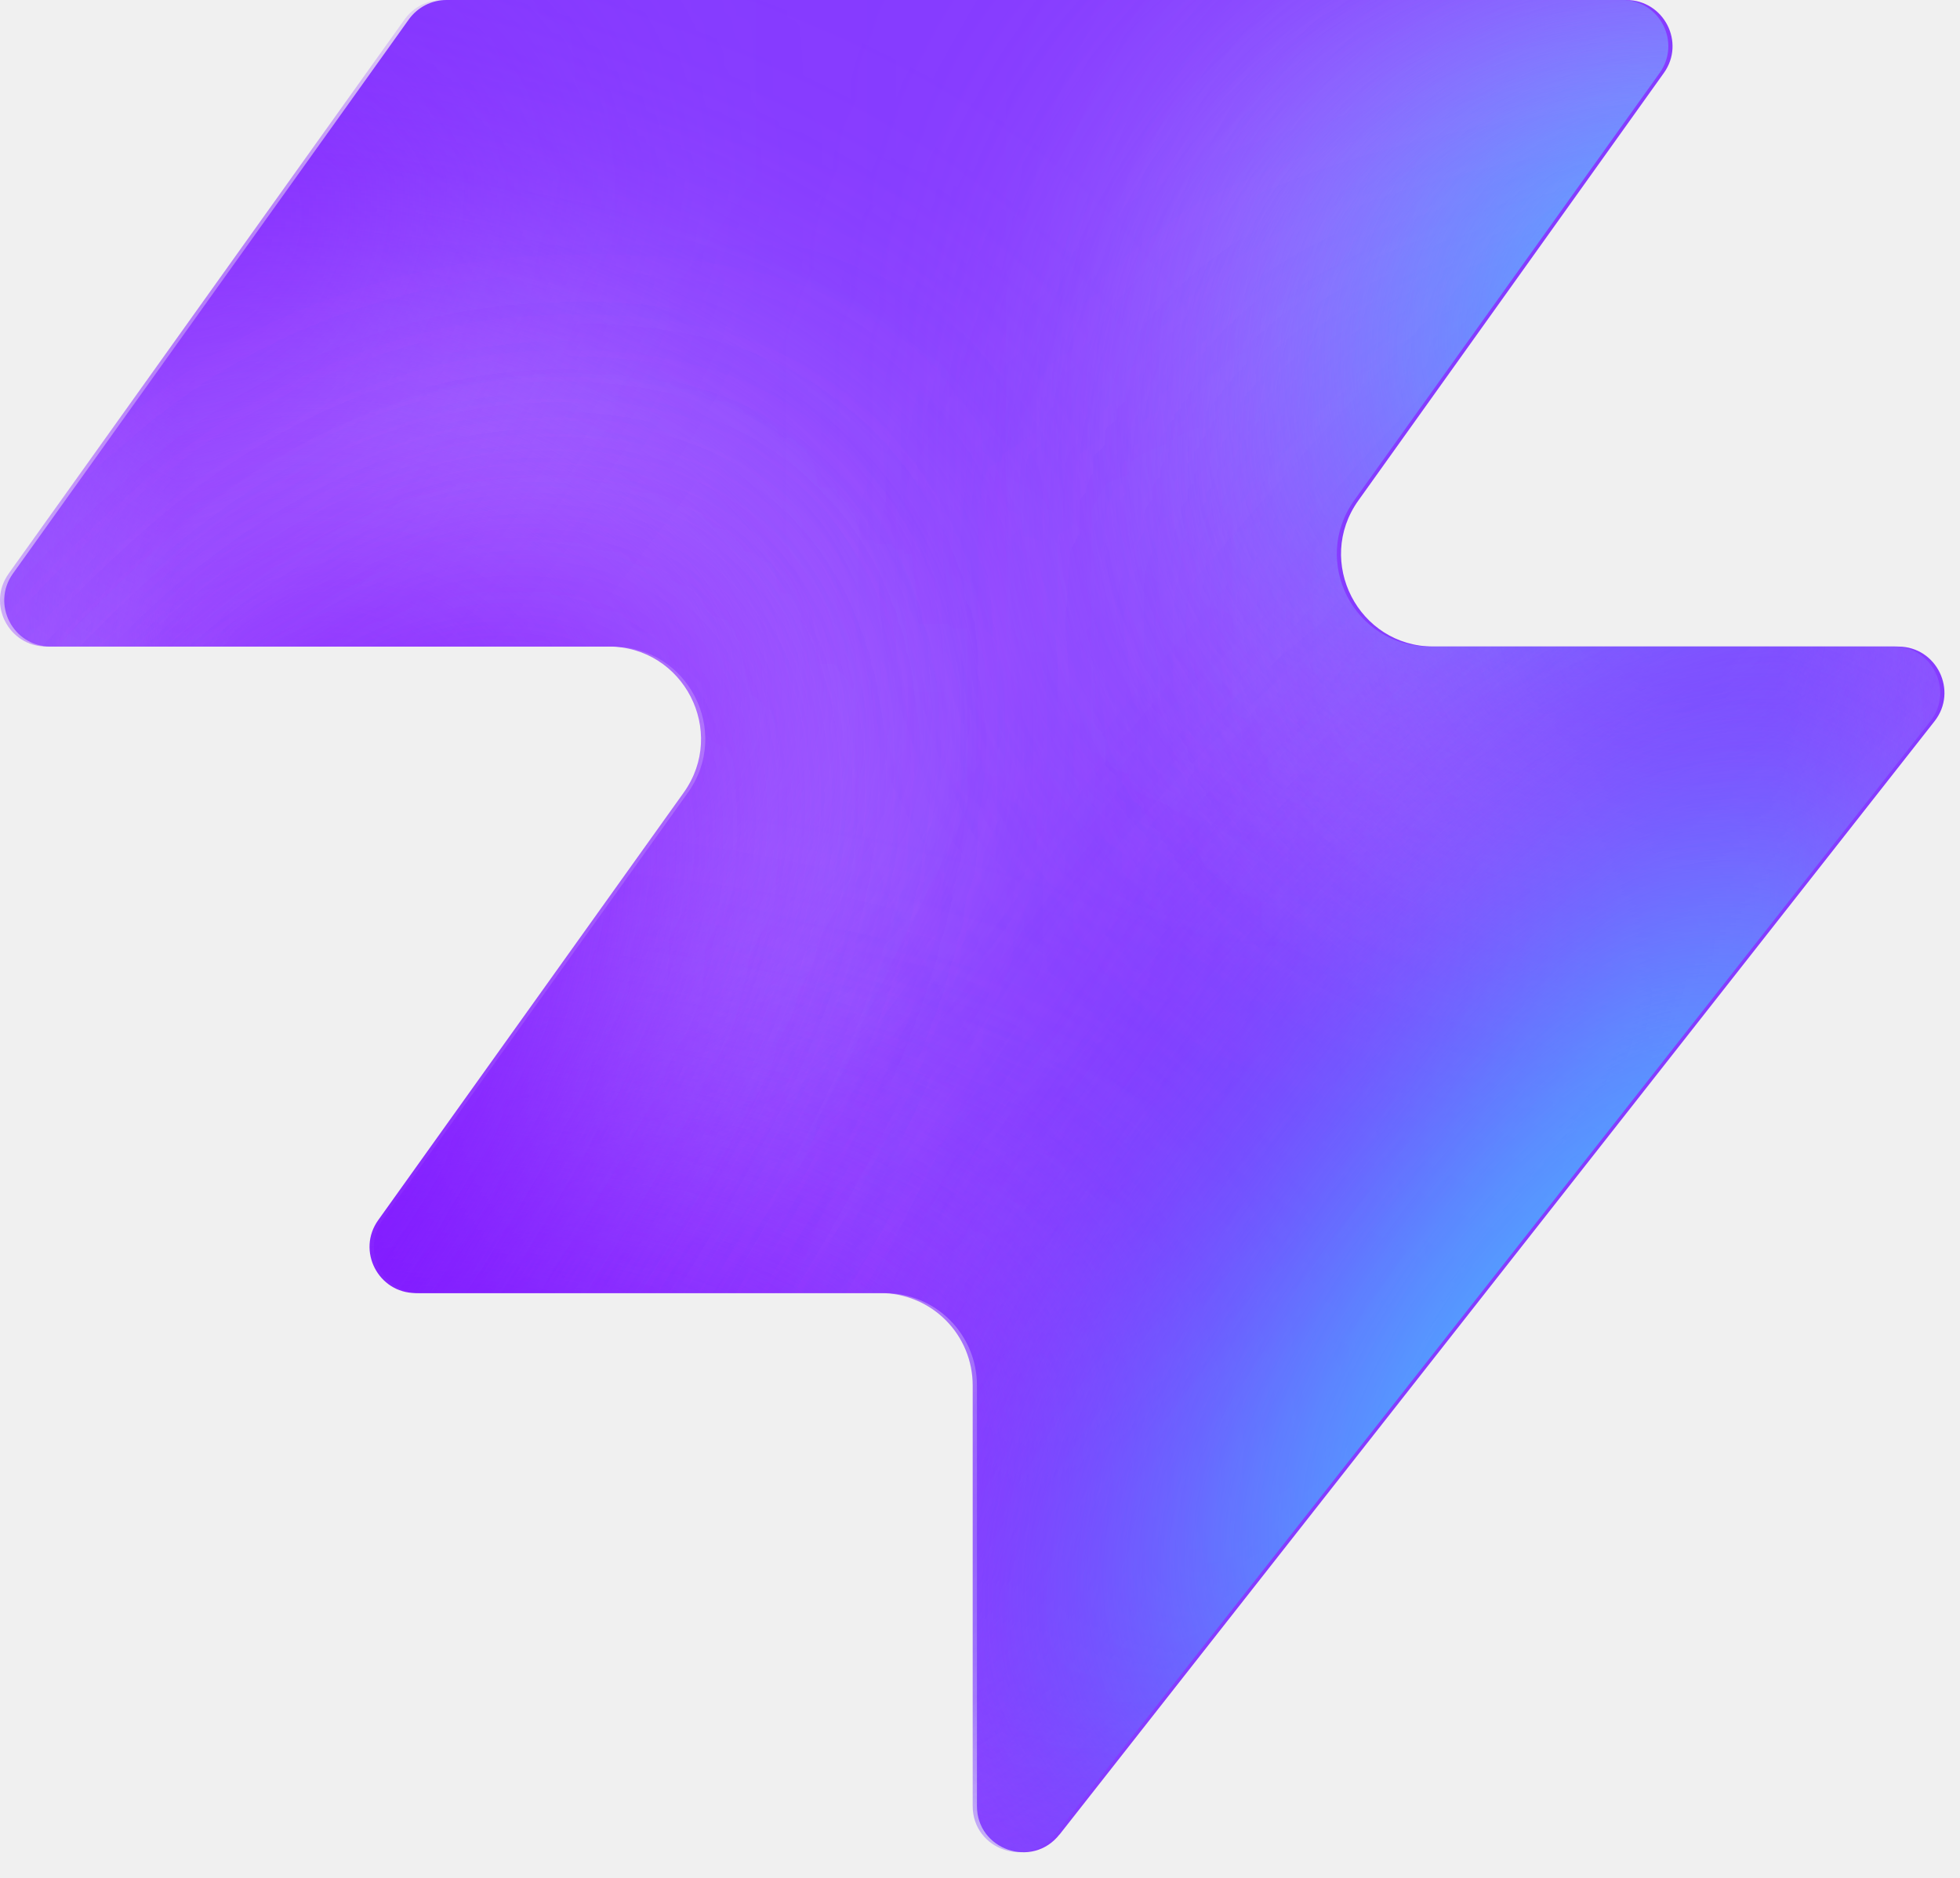
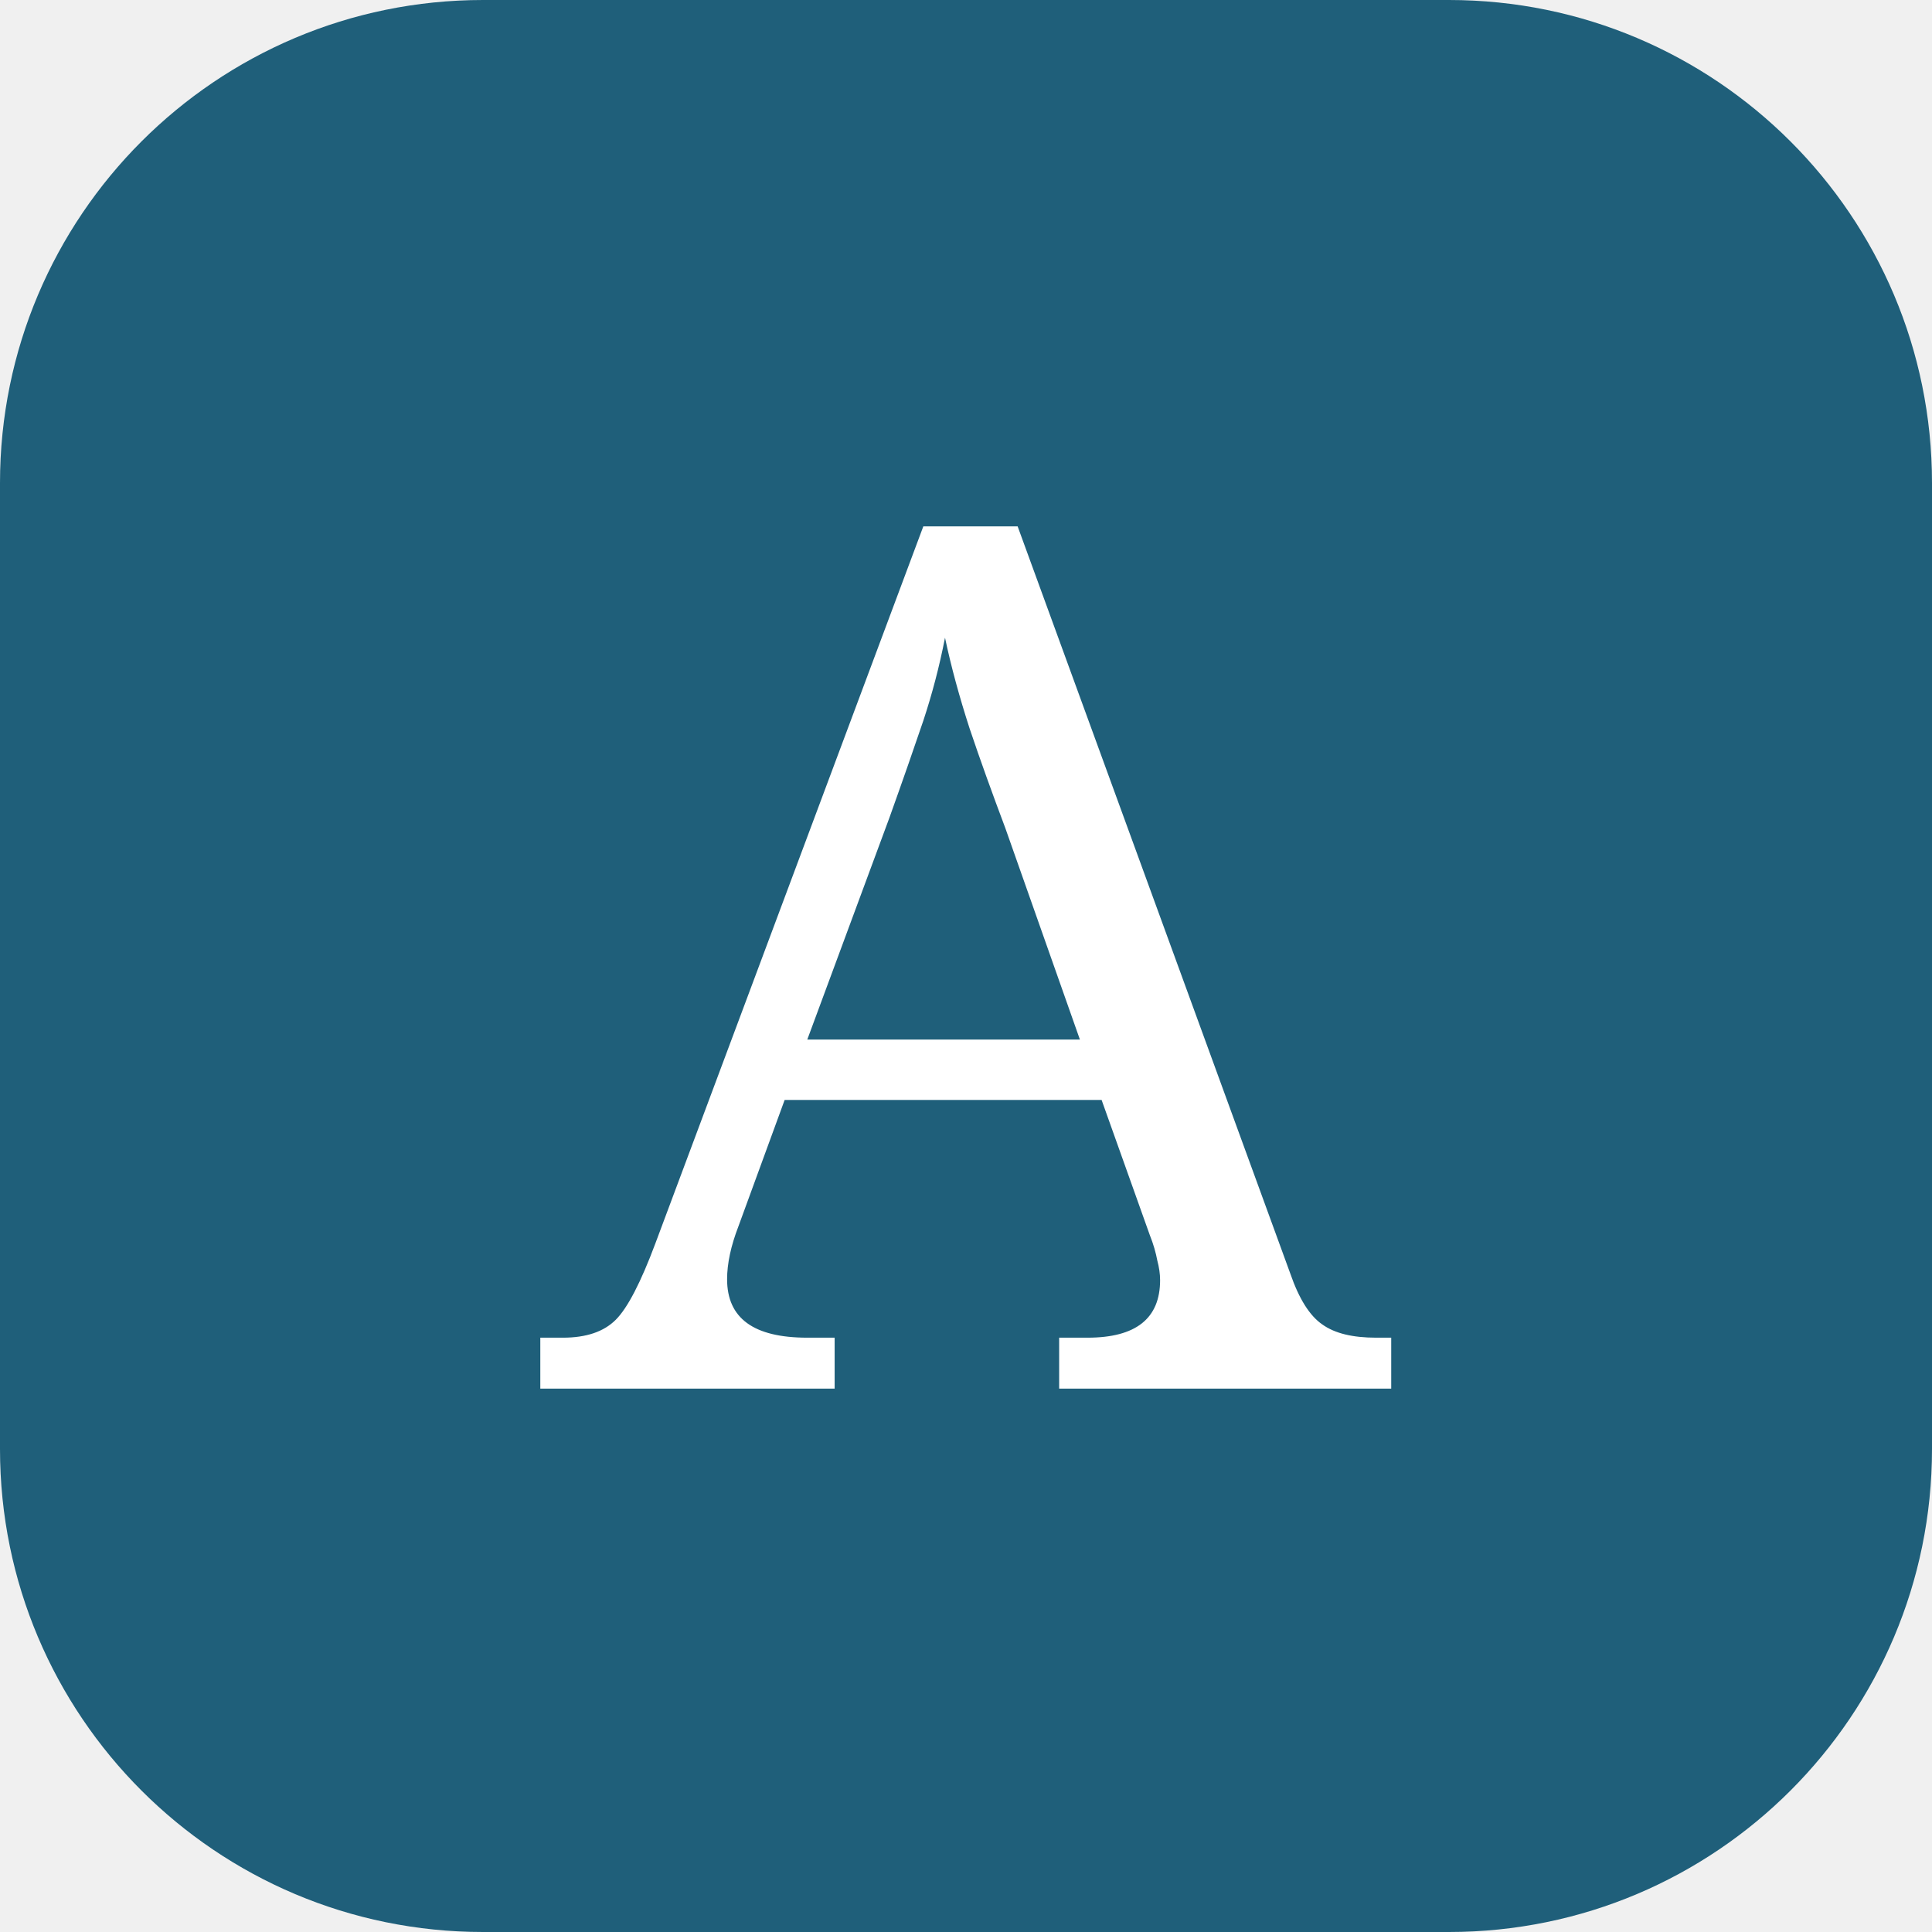
- <svg xmlns="http://www.w3.org/2000/svg" width="48" height="46" fill="none" viewBox="0 0 48 46">
-   <path fill="#863bff" d="M25.946 44.938c-.664.845-2.021.375-2.021-.698V33.937a2.26 2.26 0 0 0-2.262-2.262H10.287c-.92 0-1.456-1.04-.92-1.788l7.48-10.471c1.07-1.497 0-3.578-1.842-3.578H1.237c-.92 0-1.456-1.04-.92-1.788L10.013.474c.214-.297.556-.474.92-.474h28.894c.92 0 1.456 1.04.92 1.788l-7.48 10.471c-1.07 1.498 0 3.579 1.842 3.579h11.377c.943 0 1.473 1.088.89 1.83L25.947 44.94z" style="fill:#863bff;fill:color(display-p3 .525 .23 1);fill-opacity:1" />
-   <mask id="a" width="48" height="46" x="0" y="0" maskUnits="userSpaceOnUse" style="mask-type:alpha">
-     <path fill="#000" d="M25.842 44.938c-.664.844-2.021.375-2.021-.698V33.937a2.26 2.26 0 0 0-2.262-2.262H10.183c-.92 0-1.456-1.04-.92-1.788l7.48-10.471c1.07-1.498 0-3.579-1.842-3.579H1.133c-.92 0-1.456-1.04-.92-1.787L9.91.473c.214-.297.556-.474.92-.474h28.894c.92 0 1.456 1.04.92 1.788l-7.48 10.471c-1.07 1.498 0 3.578 1.842 3.578h11.377c.943 0 1.473 1.088.89 1.832L25.843 44.94z" style="fill:#000;fill-opacity:1" />
-   </mask>
-   <g mask="url(#a)">
-     <g filter="url(#b)">
-       <ellipse cx="5.508" cy="14.704" fill="#ede6ff" rx="5.508" ry="14.704" style="fill:#ede6ff;fill:color(display-p3 .927 .903 1);fill-opacity:1" transform="matrix(.00324 1 1 -.00324 -4.47 31.516)" />
-     </g>
-     <g filter="url(#c)">
-       <ellipse cx="10.399" cy="29.851" fill="#ede6ff" rx="10.399" ry="29.851" style="fill:#ede6ff;fill:color(display-p3 .927 .903 1);fill-opacity:1" transform="matrix(.00324 1 1 -.00324 -39.328 7.883)" />
-     </g>
-     <g filter="url(#d)">
-       <ellipse cx="5.508" cy="30.487" fill="#7e14ff" rx="5.508" ry="30.487" style="fill:#7e14ff;fill:color(display-p3 .492 .077 1);fill-opacity:1" transform="rotate(89.814 -25.913 -14.639)scale(1 -1)" />
-     </g>
-     <g filter="url(#e)">
-       <ellipse cx="5.508" cy="30.599" fill="#7e14ff" rx="5.508" ry="30.599" style="fill:#7e14ff;fill:color(display-p3 .492 .077 1);fill-opacity:1" transform="rotate(89.814 -32.644 -3.334)scale(1 -1)" />
-     </g>
-     <g filter="url(#f)">
-       <ellipse cx="5.508" cy="30.599" fill="#7e14ff" rx="5.508" ry="30.599" style="fill:#7e14ff;fill:color(display-p3 .492 .077 1);fill-opacity:1" transform="matrix(.00324 1 1 -.00324 -34.34 30.47)" />
-     </g>
-     <g filter="url(#g)">
-       <ellipse cx="14.072" cy="22.078" fill="#ede6ff" rx="14.072" ry="22.078" style="fill:#ede6ff;fill:color(display-p3 .927 .903 1);fill-opacity:1" transform="rotate(93.35 24.506 48.493)scale(-1 1)" />
-     </g>
-     <g filter="url(#h)">
-       <ellipse cx="3.47" cy="21.501" fill="#7e14ff" rx="3.47" ry="21.501" style="fill:#7e14ff;fill:color(display-p3 .492 .077 1);fill-opacity:1" transform="rotate(89.009 28.708 47.59)scale(-1 1)" />
-     </g>
-     <g filter="url(#i)">
-       <ellipse cx="3.47" cy="21.501" fill="#7e14ff" rx="3.47" ry="21.501" style="fill:#7e14ff;fill:color(display-p3 .492 .077 1);fill-opacity:1" transform="rotate(89.009 28.708 47.59)scale(-1 1)" />
-     </g>
-     <g filter="url(#j)">
-       <ellipse cx=".387" cy="8.972" fill="#7e14ff" rx="4.407" ry="29.108" style="fill:#7e14ff;fill:color(display-p3 .492 .077 1);fill-opacity:1" transform="rotate(39.51 .387 8.972)" />
-     </g>
-     <g filter="url(#k)">
-       <ellipse cx="47.523" cy="-6.092" fill="#7e14ff" rx="4.407" ry="29.108" style="fill:#7e14ff;fill:color(display-p3 .492 .077 1);fill-opacity:1" transform="rotate(37.892 47.523 -6.092)" />
-     </g>
-     <g filter="url(#l)">
-       <ellipse cx="41.412" cy="6.333" fill="#47bfff" rx="5.971" ry="9.665" style="fill:#47bfff;fill:color(display-p3 .28 .748 1);fill-opacity:1" transform="rotate(37.892 41.412 6.333)" />
-     </g>
-     <g filter="url(#m)">
-       <ellipse cx="-1.879" cy="38.332" fill="#7e14ff" rx="4.407" ry="29.108" style="fill:#7e14ff;fill:color(display-p3 .492 .077 1);fill-opacity:1" transform="rotate(37.892 -1.88 38.332)" />
-     </g>
-     <g filter="url(#n)">
-       <ellipse cx="-1.879" cy="38.332" fill="#7e14ff" rx="4.407" ry="29.108" style="fill:#7e14ff;fill:color(display-p3 .492 .077 1);fill-opacity:1" transform="rotate(37.892 -1.88 38.332)" />
-     </g>
-     <g filter="url(#o)">
-       <ellipse cx="35.651" cy="29.907" fill="#7e14ff" rx="4.407" ry="29.108" style="fill:#7e14ff;fill:color(display-p3 .492 .077 1);fill-opacity:1" transform="rotate(37.892 35.651 29.907)" />
-     </g>
-     <g filter="url(#p)">
-       <ellipse cx="38.418" cy="32.4" fill="#47bfff" rx="5.971" ry="15.297" style="fill:#47bfff;fill:color(display-p3 .28 .748 1);fill-opacity:1" transform="rotate(37.892 38.418 32.4)" />
-     </g>
-   </g>
-   <defs>
-     <filter id="b" width="60.045" height="41.654" x="-19.77" y="16.149" color-interpolation-filters="sRGB" filterUnits="userSpaceOnUse">
-       <feFlood flood-opacity="0" result="BackgroundImageFix" />
-       <feBlend in="SourceGraphic" in2="BackgroundImageFix" result="shape" />
-       <feGaussianBlur result="effect1_foregroundBlur_2002_17158" stdDeviation="7.659" />
-     </filter>
-     <filter id="c" width="90.34" height="51.437" x="-54.613" y="-7.533" color-interpolation-filters="sRGB" filterUnits="userSpaceOnUse">
-       <feFlood flood-opacity="0" result="BackgroundImageFix" />
-       <feBlend in="SourceGraphic" in2="BackgroundImageFix" result="shape" />
-       <feGaussianBlur result="effect1_foregroundBlur_2002_17158" stdDeviation="7.659" />
-     </filter>
-     <filter id="d" width="79.355" height="29.4" x="-49.64" y="2.03" color-interpolation-filters="sRGB" filterUnits="userSpaceOnUse">
-       <feFlood flood-opacity="0" result="BackgroundImageFix" />
-       <feBlend in="SourceGraphic" in2="BackgroundImageFix" result="shape" />
-       <feGaussianBlur result="effect1_foregroundBlur_2002_17158" stdDeviation="4.596" />
-     </filter>
-     <filter id="e" width="79.579" height="29.4" x="-45.045" y="20.029" color-interpolation-filters="sRGB" filterUnits="userSpaceOnUse">
-       <feFlood flood-opacity="0" result="BackgroundImageFix" />
-       <feBlend in="SourceGraphic" in2="BackgroundImageFix" result="shape" />
-       <feGaussianBlur result="effect1_foregroundBlur_2002_17158" stdDeviation="4.596" />
-     </filter>
-     <filter id="f" width="79.579" height="29.4" x="-43.513" y="21.178" color-interpolation-filters="sRGB" filterUnits="userSpaceOnUse">
-       <feFlood flood-opacity="0" result="BackgroundImageFix" />
-       <feBlend in="SourceGraphic" in2="BackgroundImageFix" result="shape" />
-       <feGaussianBlur result="effect1_foregroundBlur_2002_17158" stdDeviation="4.596" />
-     </filter>
-     <filter id="g" width="74.749" height="58.852" x="15.756" y="-17.901" color-interpolation-filters="sRGB" filterUnits="userSpaceOnUse">
-       <feFlood flood-opacity="0" result="BackgroundImageFix" />
-       <feBlend in="SourceGraphic" in2="BackgroundImageFix" result="shape" />
-       <feGaussianBlur result="effect1_foregroundBlur_2002_17158" stdDeviation="7.659" />
-     </filter>
-     <filter id="h" width="61.377" height="25.362" x="23.548" y="2.284" color-interpolation-filters="sRGB" filterUnits="userSpaceOnUse">
-       <feFlood flood-opacity="0" result="BackgroundImageFix" />
-       <feBlend in="SourceGraphic" in2="BackgroundImageFix" result="shape" />
-       <feGaussianBlur result="effect1_foregroundBlur_2002_17158" stdDeviation="4.596" />
-     </filter>
-     <filter id="i" width="61.377" height="25.362" x="23.548" y="2.284" color-interpolation-filters="sRGB" filterUnits="userSpaceOnUse">
-       <feFlood flood-opacity="0" result="BackgroundImageFix" />
-       <feBlend in="SourceGraphic" in2="BackgroundImageFix" result="shape" />
-       <feGaussianBlur result="effect1_foregroundBlur_2002_17158" stdDeviation="4.596" />
-     </filter>
-     <filter id="j" width="56.045" height="63.649" x="-27.636" y="-22.853" color-interpolation-filters="sRGB" filterUnits="userSpaceOnUse">
-       <feFlood flood-opacity="0" result="BackgroundImageFix" />
-       <feBlend in="SourceGraphic" in2="BackgroundImageFix" result="shape" />
-       <feGaussianBlur result="effect1_foregroundBlur_2002_17158" stdDeviation="4.596" />
-     </filter>
-     <filter id="k" width="54.814" height="64.646" x="20.116" y="-38.415" color-interpolation-filters="sRGB" filterUnits="userSpaceOnUse">
-       <feFlood flood-opacity="0" result="BackgroundImageFix" />
-       <feBlend in="SourceGraphic" in2="BackgroundImageFix" result="shape" />
-       <feGaussianBlur result="effect1_foregroundBlur_2002_17158" stdDeviation="4.596" />
-     </filter>
-     <filter id="l" width="33.541" height="35.313" x="24.641" y="-11.323" color-interpolation-filters="sRGB" filterUnits="userSpaceOnUse">
-       <feFlood flood-opacity="0" result="BackgroundImageFix" />
-       <feBlend in="SourceGraphic" in2="BackgroundImageFix" result="shape" />
-       <feGaussianBlur result="effect1_foregroundBlur_2002_17158" stdDeviation="4.596" />
-     </filter>
-     <filter id="m" width="54.814" height="64.646" x="-29.286" y="6.009" color-interpolation-filters="sRGB" filterUnits="userSpaceOnUse">
-       <feFlood flood-opacity="0" result="BackgroundImageFix" />
-       <feBlend in="SourceGraphic" in2="BackgroundImageFix" result="shape" />
-       <feGaussianBlur result="effect1_foregroundBlur_2002_17158" stdDeviation="4.596" />
-     </filter>
-     <filter id="n" width="54.814" height="64.646" x="-29.286" y="6.009" color-interpolation-filters="sRGB" filterUnits="userSpaceOnUse">
-       <feFlood flood-opacity="0" result="BackgroundImageFix" />
-       <feBlend in="SourceGraphic" in2="BackgroundImageFix" result="shape" />
-       <feGaussianBlur result="effect1_foregroundBlur_2002_17158" stdDeviation="4.596" />
-     </filter>
-     <filter id="o" width="54.814" height="64.646" x="8.244" y="-2.416" color-interpolation-filters="sRGB" filterUnits="userSpaceOnUse">
-       <feFlood flood-opacity="0" result="BackgroundImageFix" />
-       <feBlend in="SourceGraphic" in2="BackgroundImageFix" result="shape" />
-       <feGaussianBlur result="effect1_foregroundBlur_2002_17158" stdDeviation="4.596" />
-     </filter>
-     <filter id="p" width="39.409" height="43.623" x="18.713" y="10.588" color-interpolation-filters="sRGB" filterUnits="userSpaceOnUse">
-       <feFlood flood-opacity="0" result="BackgroundImageFix" />
-       <feBlend in="SourceGraphic" in2="BackgroundImageFix" result="shape" />
-       <feGaussianBlur result="effect1_foregroundBlur_2002_17158" stdDeviation="4.596" />
-     </filter>
-   </defs>
+ <svg xmlns="http://www.w3.org/2000/svg" viewBox="0 0 32 32">
+   <rect width="32" height="32" rx="8" fill="#1f5f7a" />
+   <text x="16" y="23" font-family="Georgia,serif" font-size="20" text-anchor="middle" fill="#fff">A</text>
</svg>
